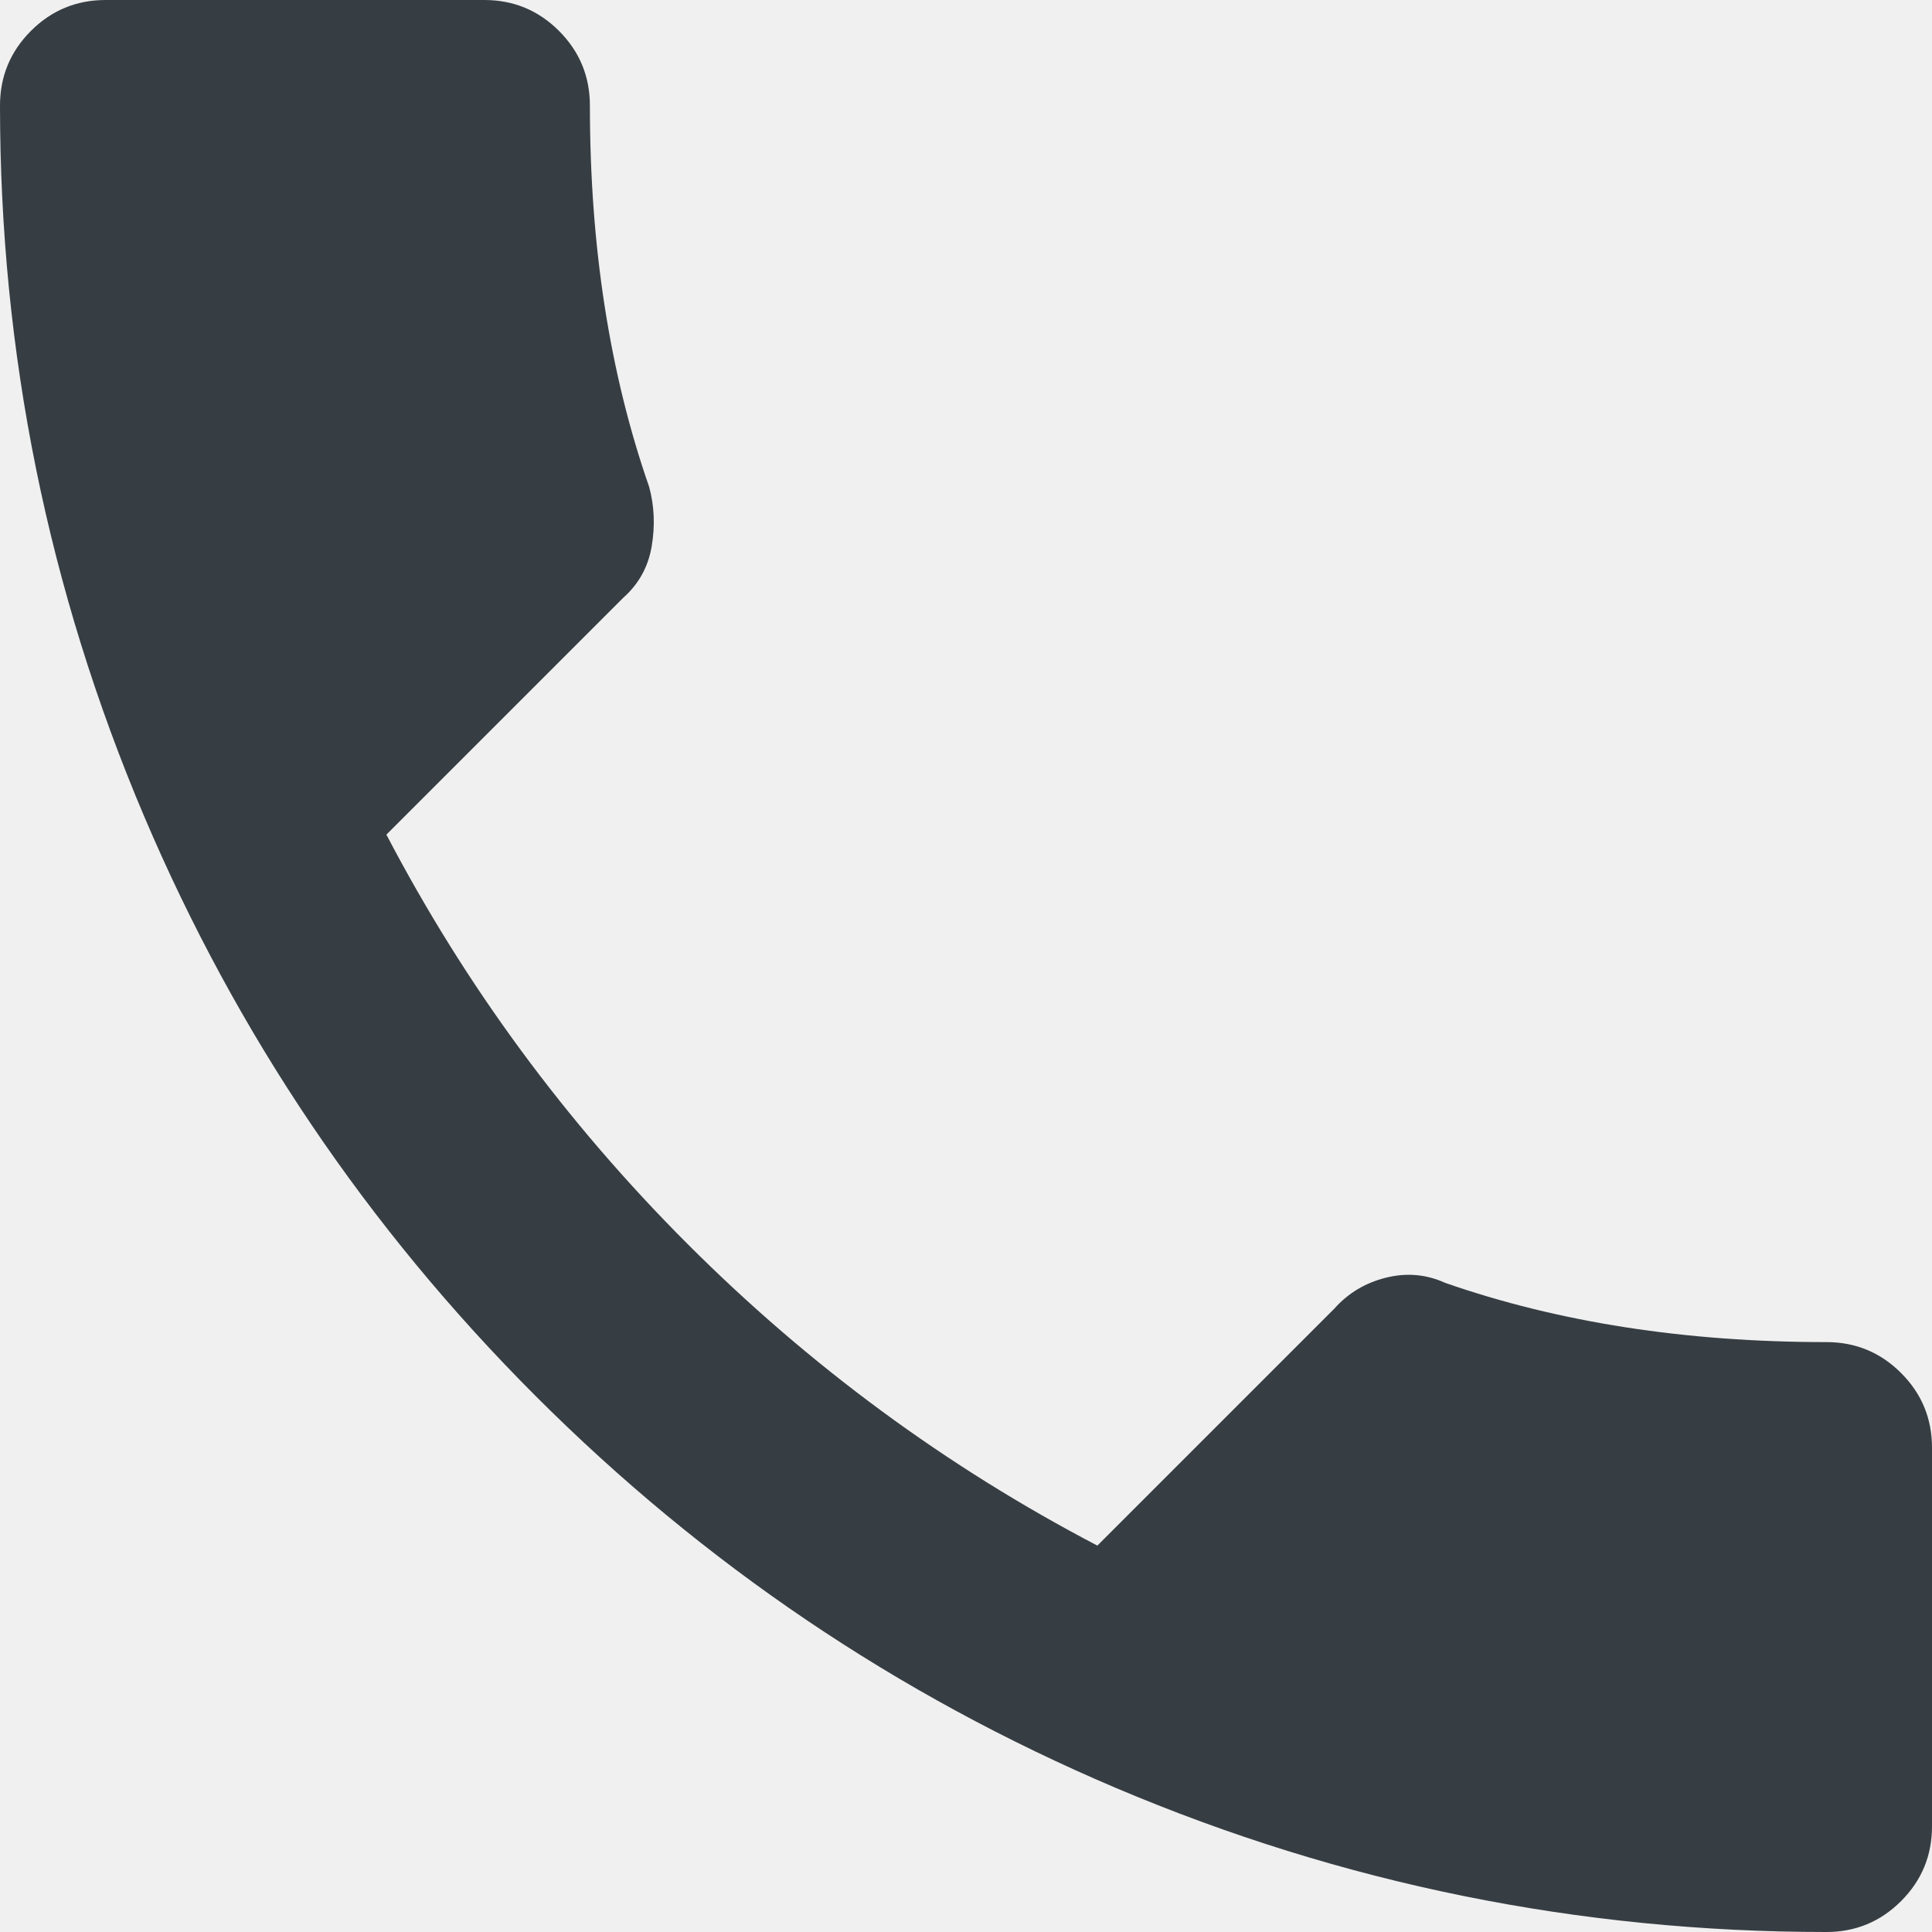
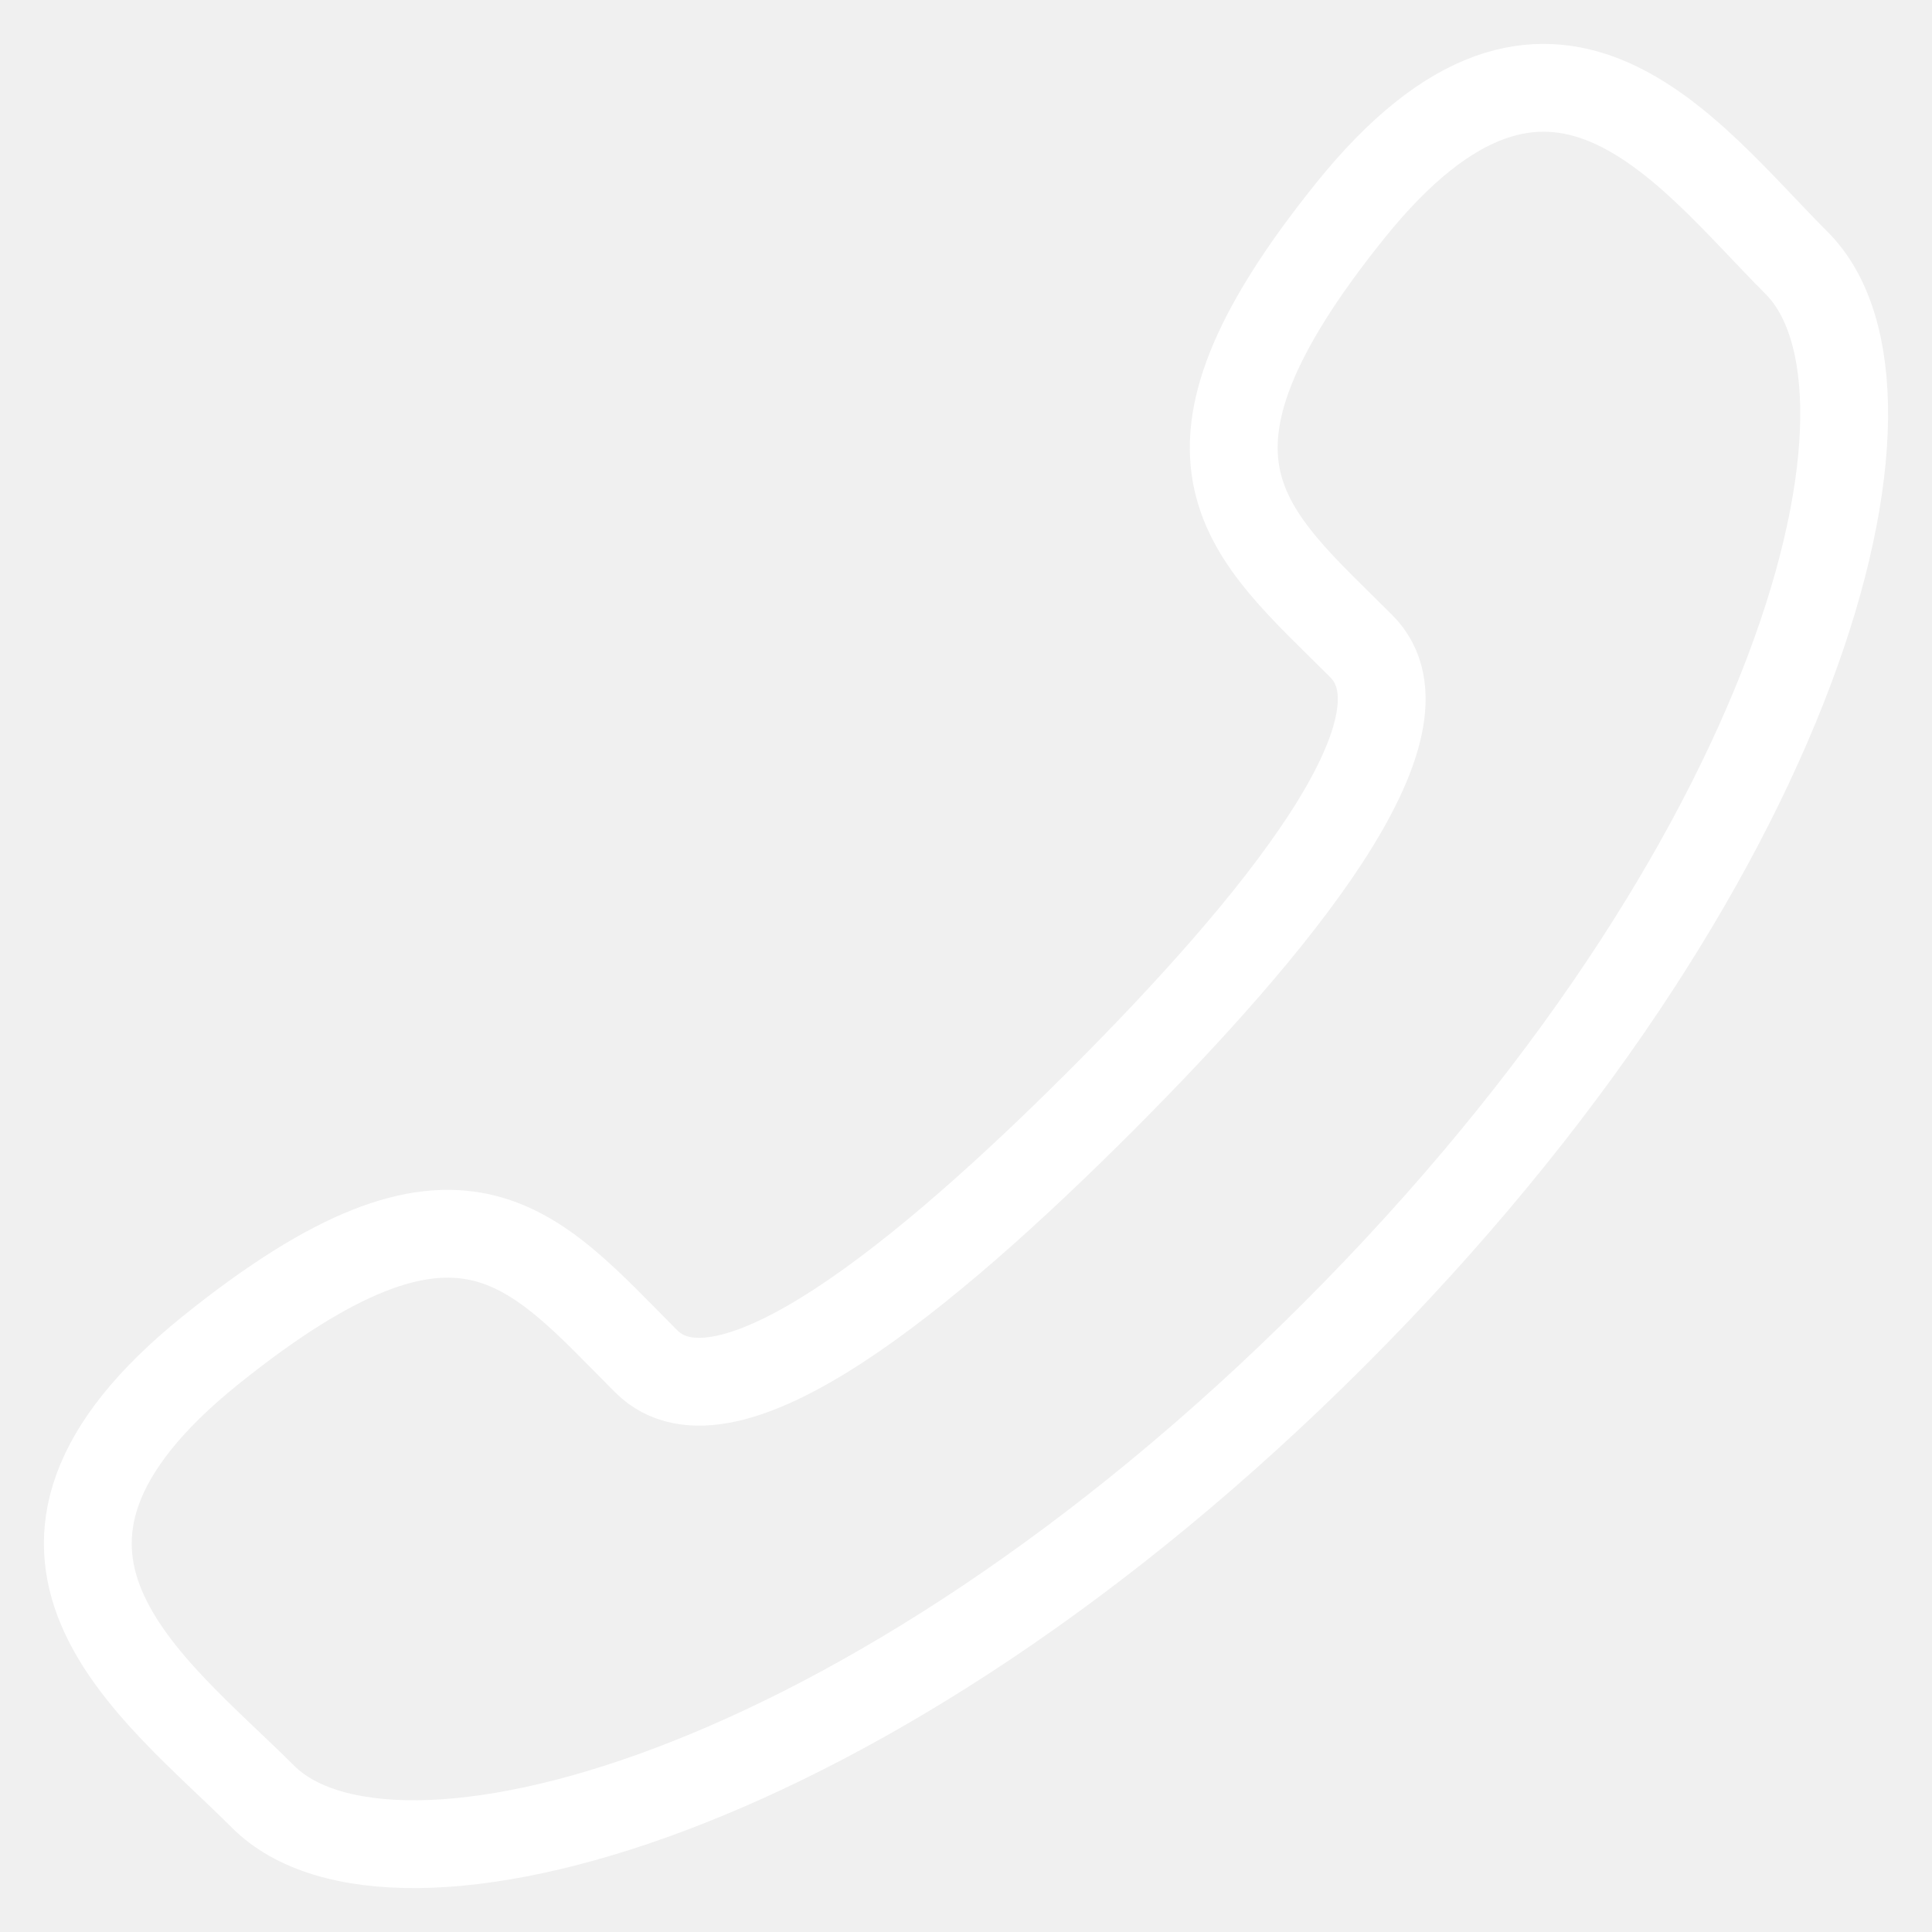
- <svg xmlns="http://www.w3.org/2000/svg" width="18px" height="18px" viewBox="0 0 18 18" version="1.1">
+ <svg xmlns="http://www.w3.org/2000/svg" width="22px" height="22px" viewBox="0 0 22 22" version="1.1">
  <defs />
  <g id="Symbols" stroke="none" stroke-width="1" fill="none" fill-rule="evenodd">
-     <g id="contactpersoon---DONKER---grijs" transform="translate(-180, -6)" fill="#373E43">
-       <g id="Group-4">
-         <path d="M183.6,13.776 C184.336,15.184 185.272,16.456 186.408,17.592 C187.544,18.728 188.816,19.664 190.224,20.4 L192.432,18.192 C192.56,18.048 192.72,17.952 192.912,17.904 C193.104,17.856 193.288,17.872 193.464,17.952 C194.52,18.32 195.704,18.504 197.016,18.504 C197.288,18.504 197.52,18.6 197.712,18.792 C197.904,18.984 198,19.216 198,19.488 L198,23.016 C198,23.288 197.904,23.52 197.712,23.712 C197.52,23.904 197.288,24 197.016,24 C194.712,24 192.504,23.552 190.392,22.656 C188.36,21.792 186.56,20.576 184.992,19.008 C183.424,17.44 182.208,15.64 181.344,13.608 C180.448,11.496 180,9.288 180,6.984 C180,6.712 180.096,6.48 180.288,6.288 C180.48,6.096 180.712,6 180.984,6 L184.512,6 C184.784,6 185.016,6.096 185.208,6.288 C185.4,6.48 185.496,6.712 185.496,6.984 C185.496,8.296 185.68,9.48 186.048,10.536 C186.096,10.712 186.104,10.896 186.072,11.088 C186.04,11.28 185.952,11.44 185.808,11.568 L183.6,13.776 Z" id="call---material" />
-       </g>
+     <g id="contactpersoon---LICHT" transform="translate(-171, -4)" fill-rule="nonzero" stroke="#FFFFFF">
+       <path d="M183.535,16.536 C181.556,18.515 179.264,20.407 178.358,19.501 C177.061,18.204 176.262,17.074 173.402,19.372 C170.543,21.671 172.739,23.203 173.996,24.46 C175.446,25.909 180.851,24.536 186.193,19.194 C191.535,13.851 192.91,8.446 191.459,6.995 C190.202,5.738 188.67,3.543 186.372,6.403 C184.074,9.261 185.203,10.061 186.501,11.358 C187.406,12.264 185.515,14.556 183.535,16.536 Z" id="contact-call" />
    </g>
  </g>
</svg>
